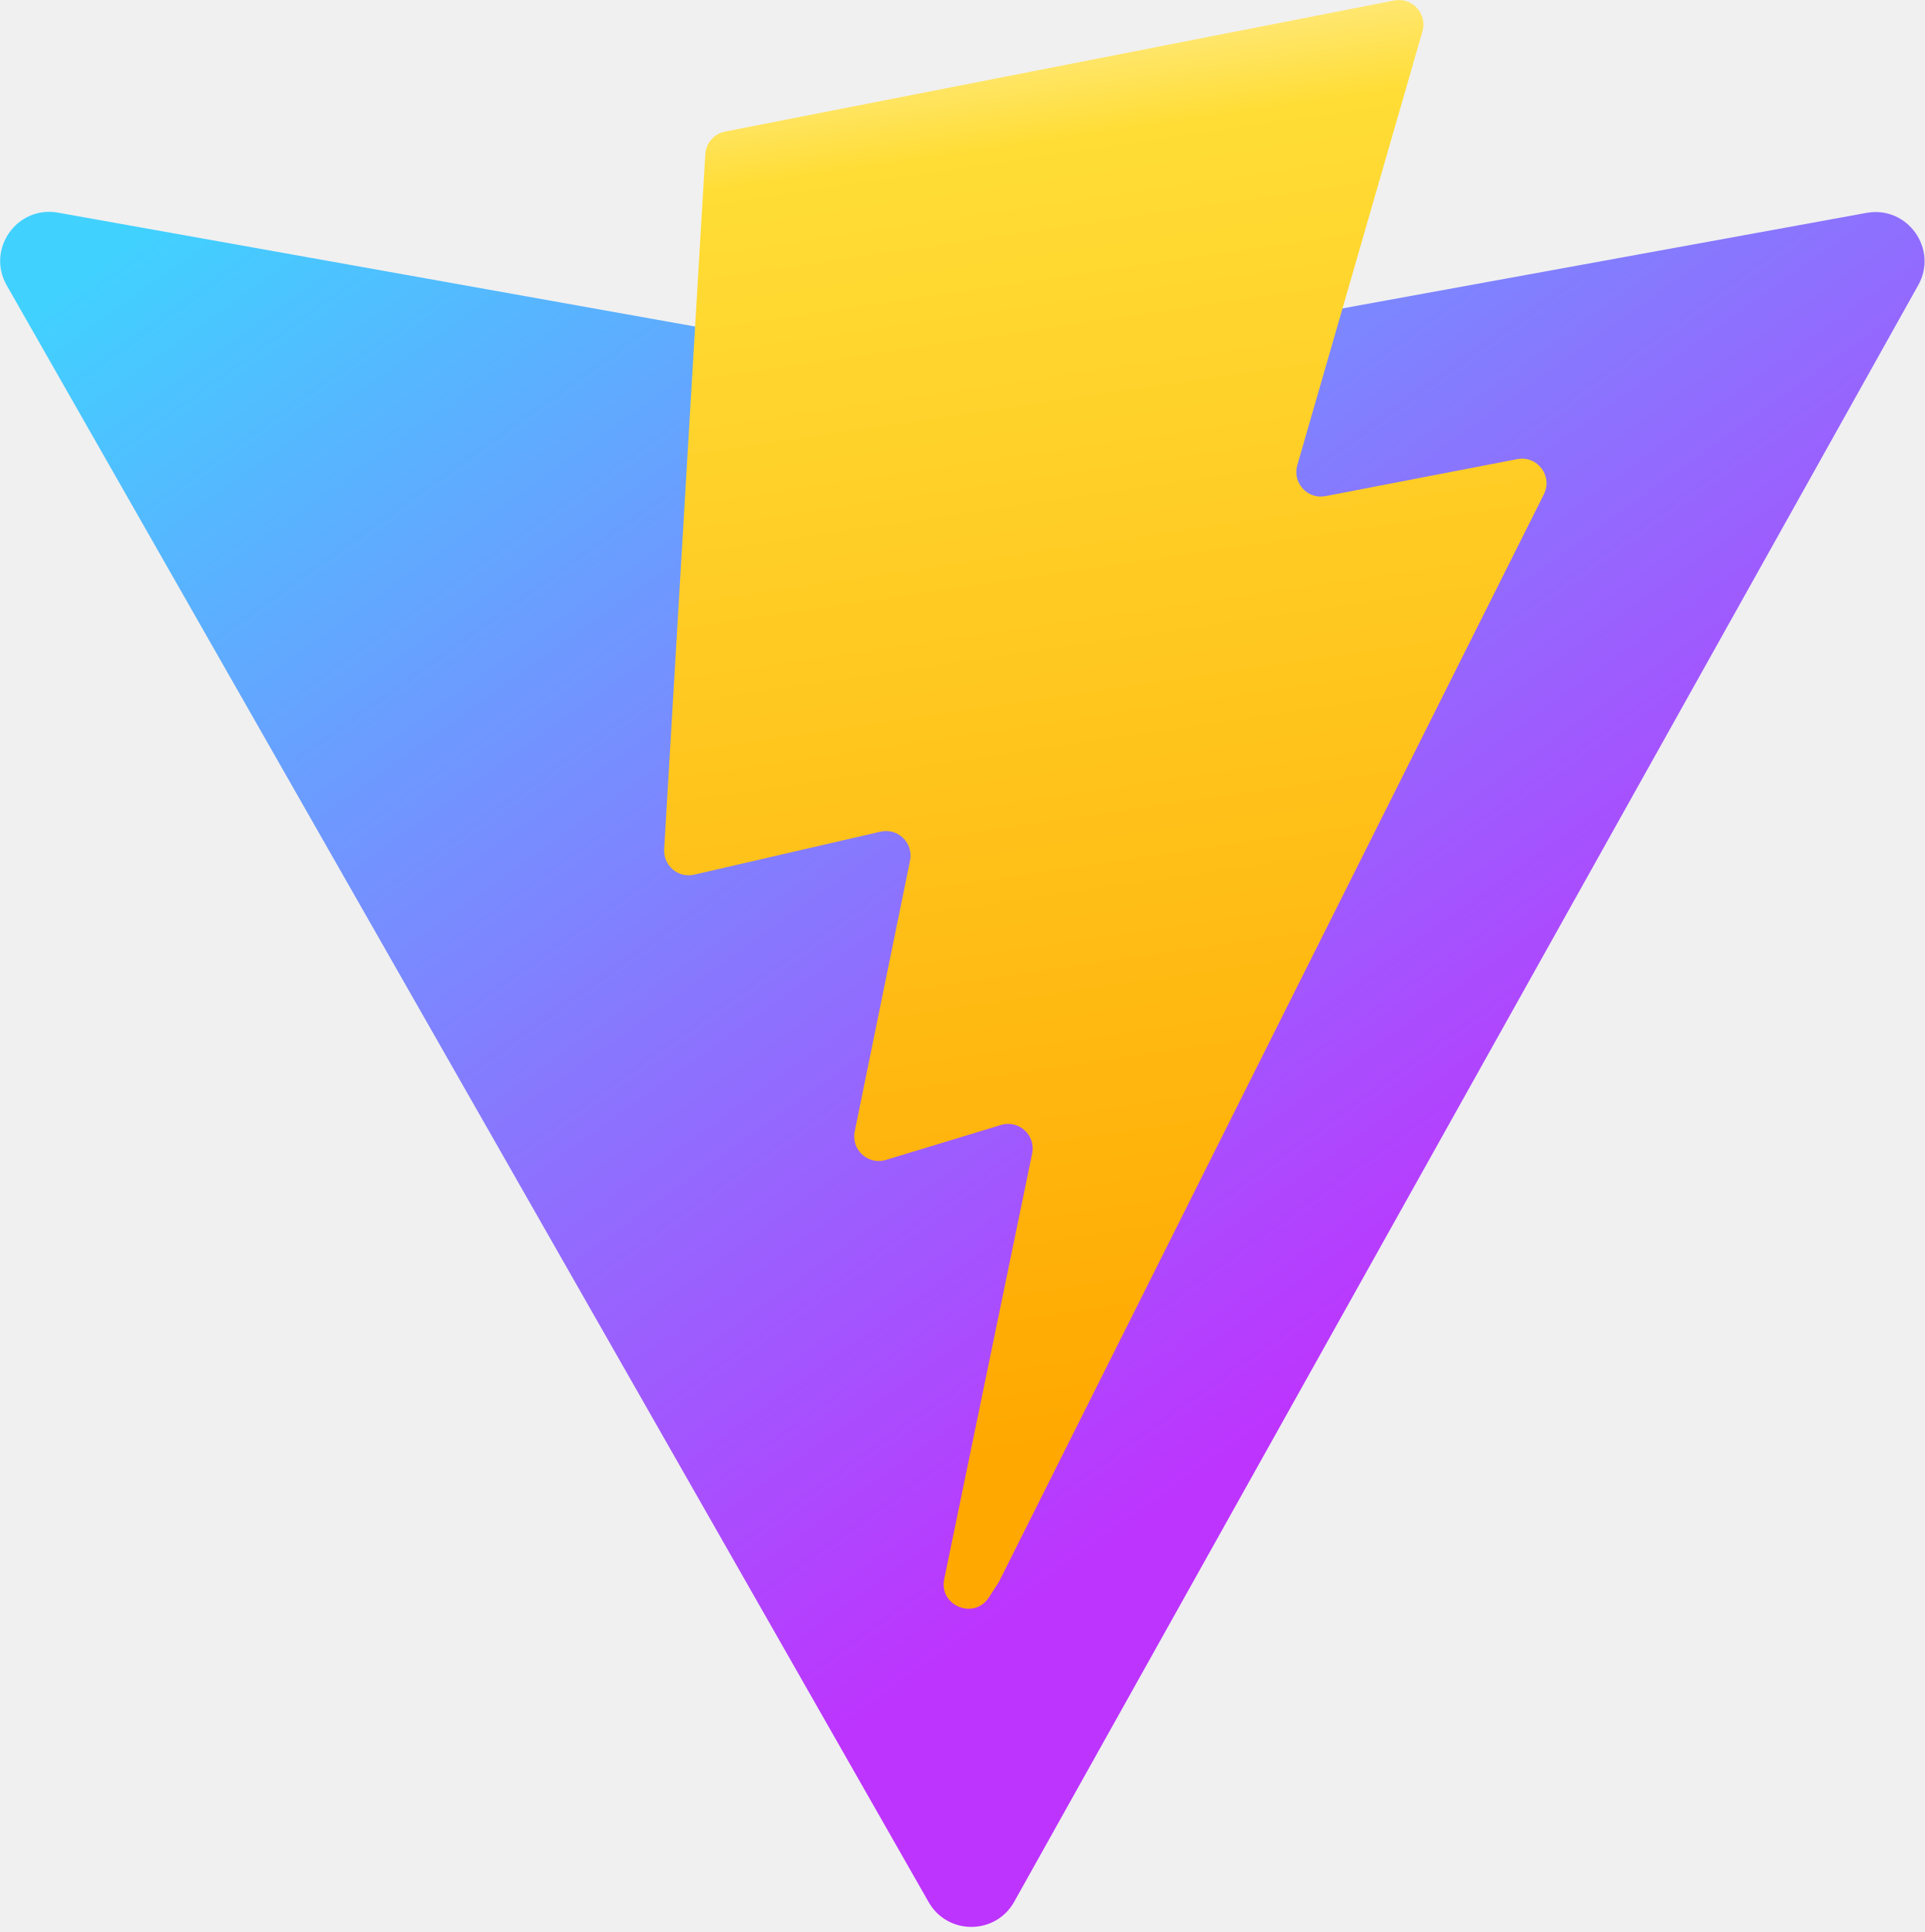
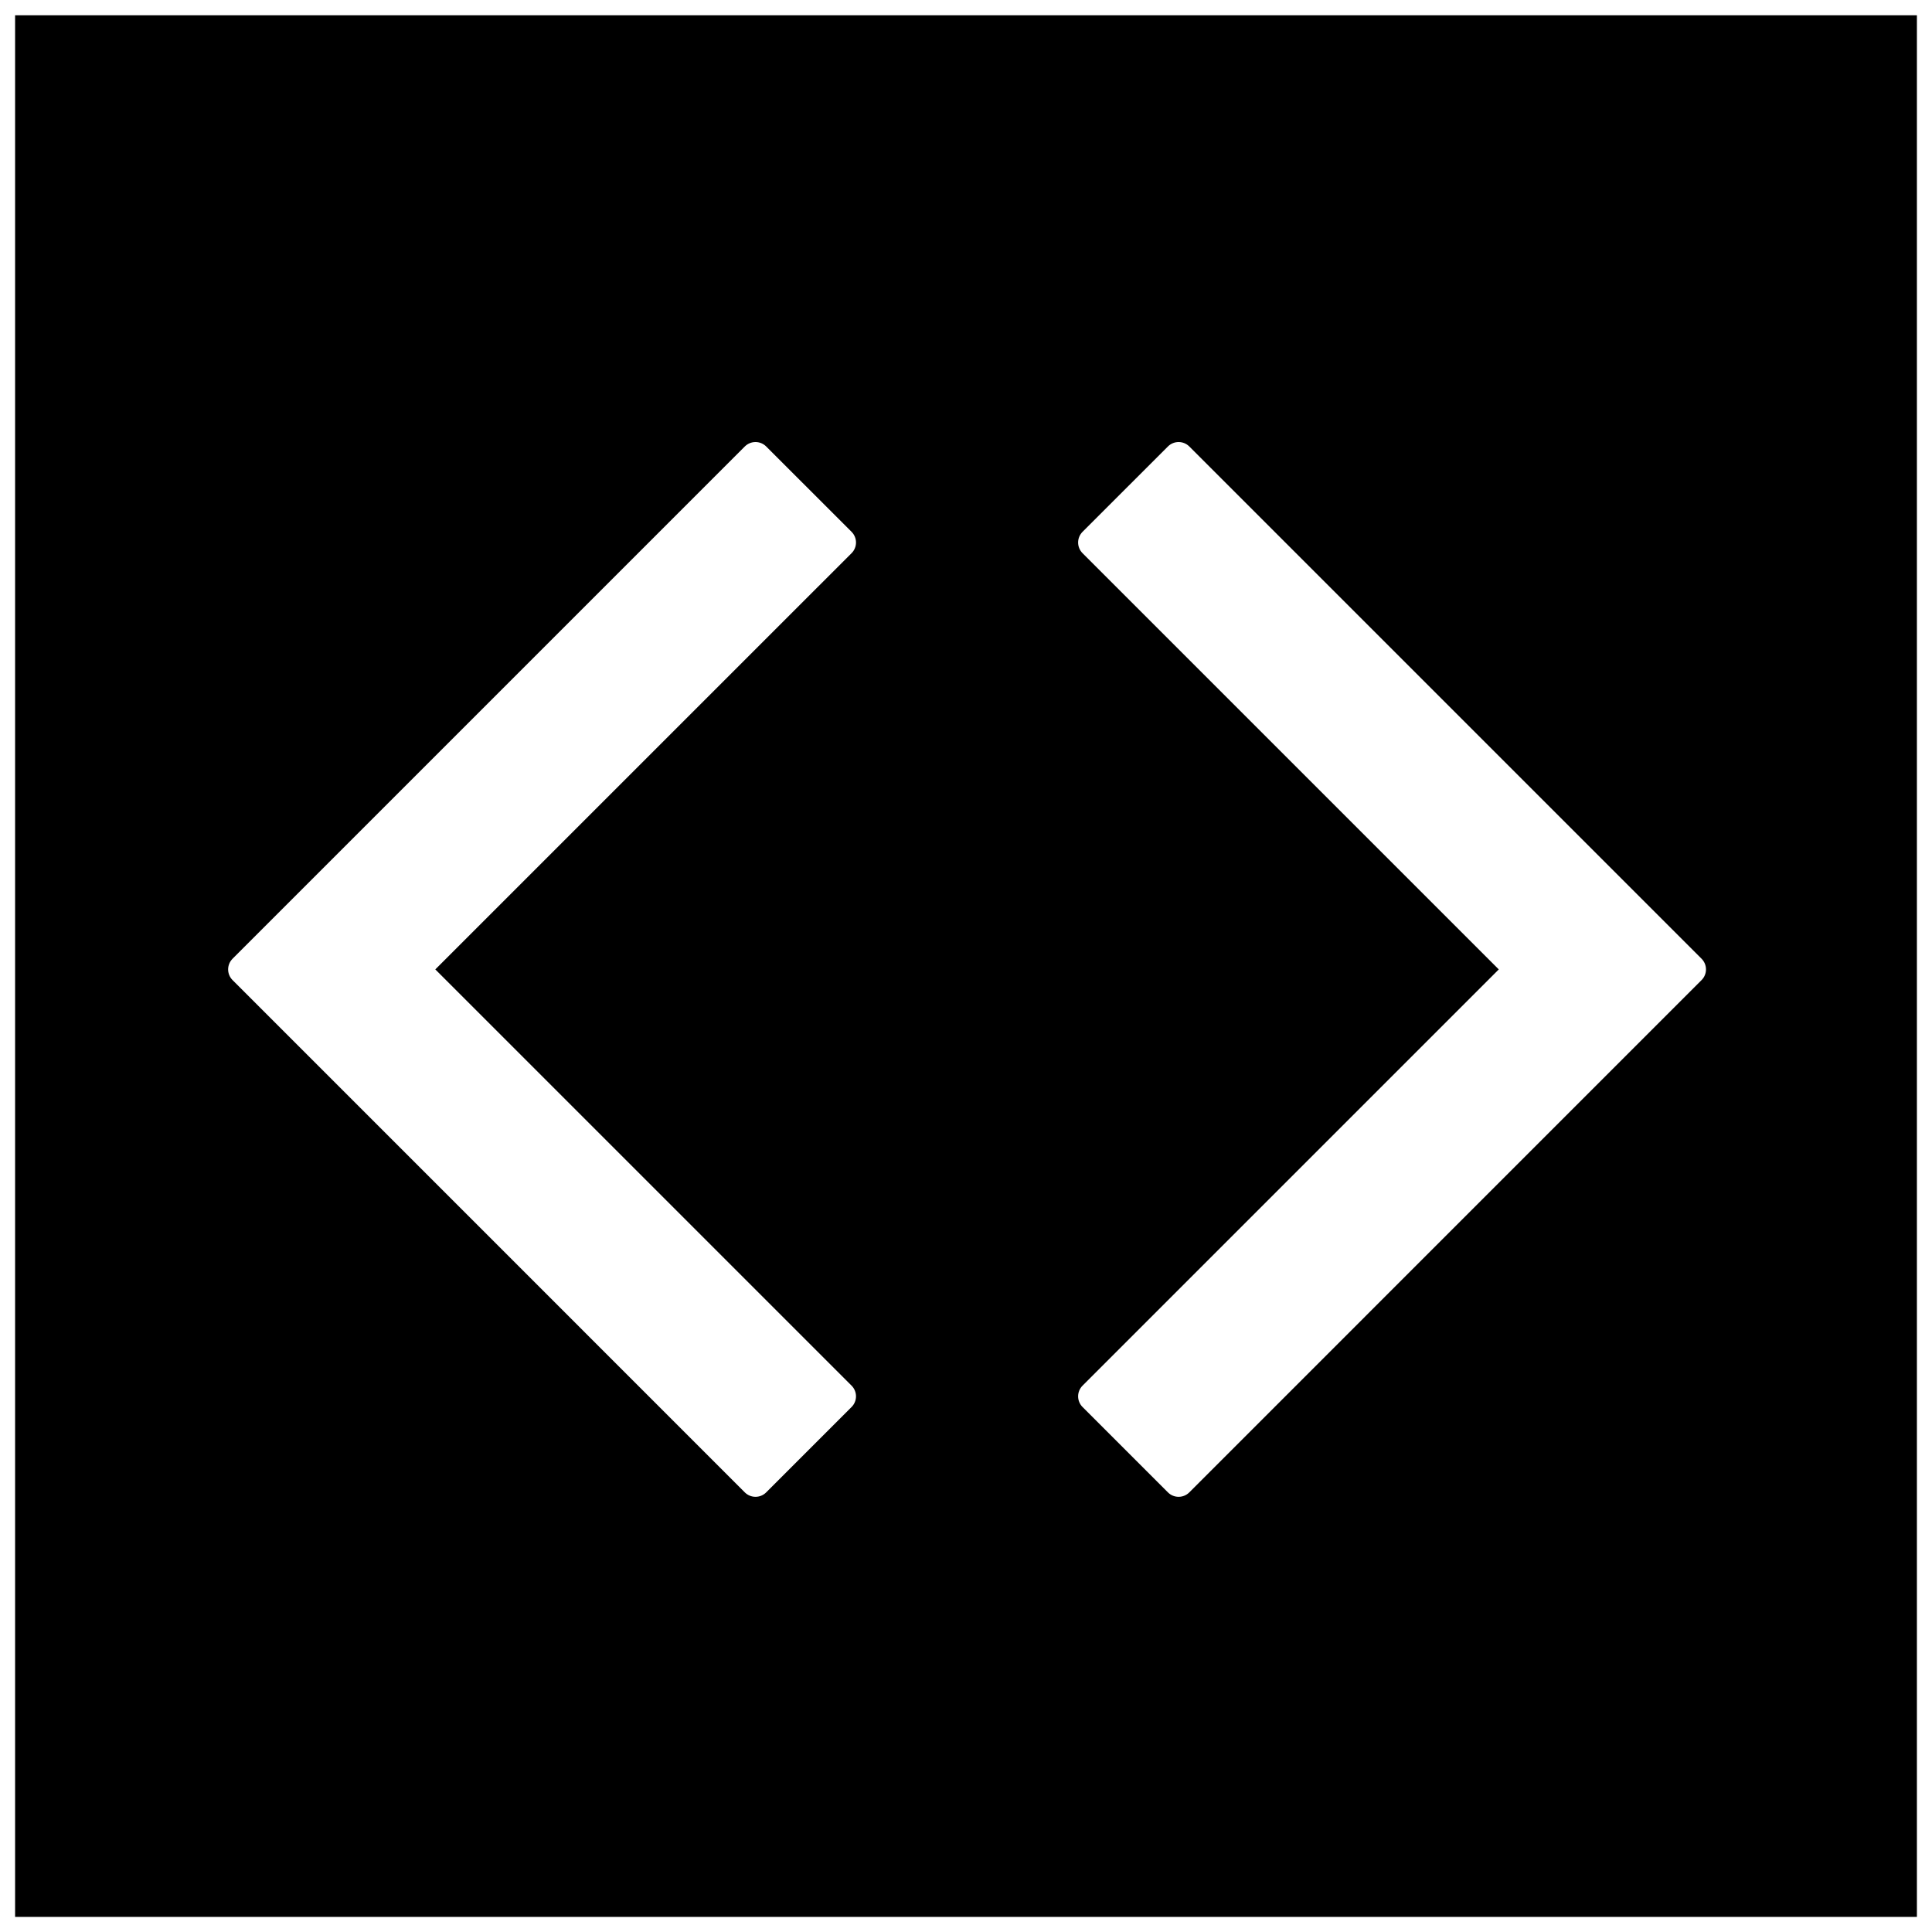
- <svg xmlns="http://www.w3.org/2000/svg" aria-hidden="true" role="img" class="iconify iconify--logos" width="31.88" height="32" preserveAspectRatio="xMidYMid meet" viewBox="0 0 256 257">
-   <defs>
-     <linearGradient id="IconifyId1813088fe1fbc01fb466" x1="-.828%" x2="57.636%" y1="7.652%" y2="78.411%">
-       <stop offset="0%" stop-color="#41D1FF" />
-       <stop offset="100%" stop-color="#BD34FE" />
-     </linearGradient>
-     <linearGradient id="IconifyId1813088fe1fbc01fb467" x1="43.376%" x2="50.316%" y1="2.242%" y2="89.03%">
-       <stop offset="0%" stop-color="#FFEA83" />
-       <stop offset="8.333%" stop-color="#FFDD35" />
-       <stop offset="100%" stop-color="#FFA800" />
-     </linearGradient>
-   </defs>
-   <path fill="url(#IconifyId1813088fe1fbc01fb466)" d="M255.153 37.938L134.897 252.976c-2.483 4.44-8.862 4.466-11.382.048L.875 37.958c-2.746-4.814 1.371-10.646 6.827-9.67l120.385 21.517a6.537 6.537 0 0 0 2.322-.004l117.867-21.483c5.438-.991 9.574 4.796 6.877 9.62Z" />
-   <path fill="url(#IconifyId1813088fe1fbc01fb467)" d="M185.432.063L96.44 17.501a3.268 3.268 0 0 0-2.634 3.014l-5.474 92.456a3.268 3.268 0 0 0 3.997 3.378l24.777-5.718c2.318-.535 4.413 1.507 3.936 3.838l-7.361 36.047c-.495 2.426 1.782 4.5 4.151 3.78l15.304-4.649c2.372-.72 4.652 1.36 4.15 3.788l-11.698 56.621c-.732 3.542 3.979 5.473 5.943 2.437l1.313-2.028l72.516-144.72c1.215-2.423-.88-5.186-3.54-4.672l-25.505 4.922c-2.396.462-4.435-1.77-3.759-4.114l16.646-57.705c.677-2.35-1.37-4.583-3.769-4.113Z" />
+ <svg xmlns="http://www.w3.org/2000/svg" fill="#ffffff" width="800px" height="800px" viewBox="0 0 64 64" version="1.1" xml:space="preserve" style="fill-rule:evenodd;clip-rule:evenodd;stroke-linejoin:round;stroke-miterlimit:2;" stroke="#ffffff">
+   <g id="SVGRepo_bgCarrier" stroke-width="0" />
+   <g id="SVGRepo_tracerCarrier" stroke-linecap="round" stroke-linejoin="round" />
+   <rect x="0" y="0" width="64" height="64" fill="black" />
+   <g id="SVGRepo_iconCarrier">
+     <rect id="Icons" x="-768" y="0" width="1280" height="800" style="fill:none;" />
+     <g id="Icons1">
+       <g id="Strike"> </g>
+       <g id="H1"> </g>
+       <g id="H2"> </g>
+       <g id="H3"> </g>
+       <g id="list-ul"> </g>
+       <g id="hamburger-1"> </g>
+       <g id="hamburger-2"> </g>
+       <g id="list-ol"> </g>
+       <g id="list-task"> </g>
+       <g id="trash"> </g>
+       <g id="vertical-menu"> </g>
+       <g id="horizontal-menu"> </g>
+       <g id="sidebar-2"> </g>
+       <g id="Pen"> </g>
+       <g id="Pen1"> </g>
+       <g id="clock"> </g>
+       <g id="external-link"> </g>
+       <g id="hr"> </g>
+       <g id="info"> </g>
+       <g id="warning"> </g>
+       <g id="plus-circle"> </g>
+       <g id="minus-circle"> </g>
+       <g id="vue"> </g>
+       <g id="cog"> </g>
+       <g id="logo"> </g>
+       <path id="code" d="M25.027,49.084l-16.97,-16.971l16.97,-16.97l2.829,2.828l-14.143,14.142c4.714,4.714 9.429,9.428 14.143,14.142l-2.829,2.829Zm30.986,-16.971l-16.97,16.971l-2.829,-2.829l14.142,-14.142l-14.142,-14.142l2.829,-2.828l16.97,16.97Z" />
+       <g id="radio-check"> </g>
+       <g id="eye-slash"> </g>
+       <g id="eye"> </g>
+       <g id="toggle-off"> </g>
+       <g id="shredder"> </g>
+       <g id="spinner--loading--dots-"> </g>
+       <g id="react"> </g>
+       <g id="check-selected"> </g>
+       <g id="turn-off"> </g>
+       <g id="code-block"> </g>
+       <g id="user"> </g>
+       <g id="coffee-bean"> </g>
+       <g id="coffee-beans">
+         <g id="coffee-bean1"> </g>
+       </g>
+       <g id="coffee-bean-filled"> </g>
+       <g id="coffee-beans-filled">
+         <g id="coffee-bean2"> </g>
+       </g>
+       <g id="clipboard"> </g>
+       <g id="clipboard-paste"> </g>
+       <g id="clipboard-copy"> </g>
+       <g id="Layer1"> </g>
+     </g>
+   </g>
</svg>
